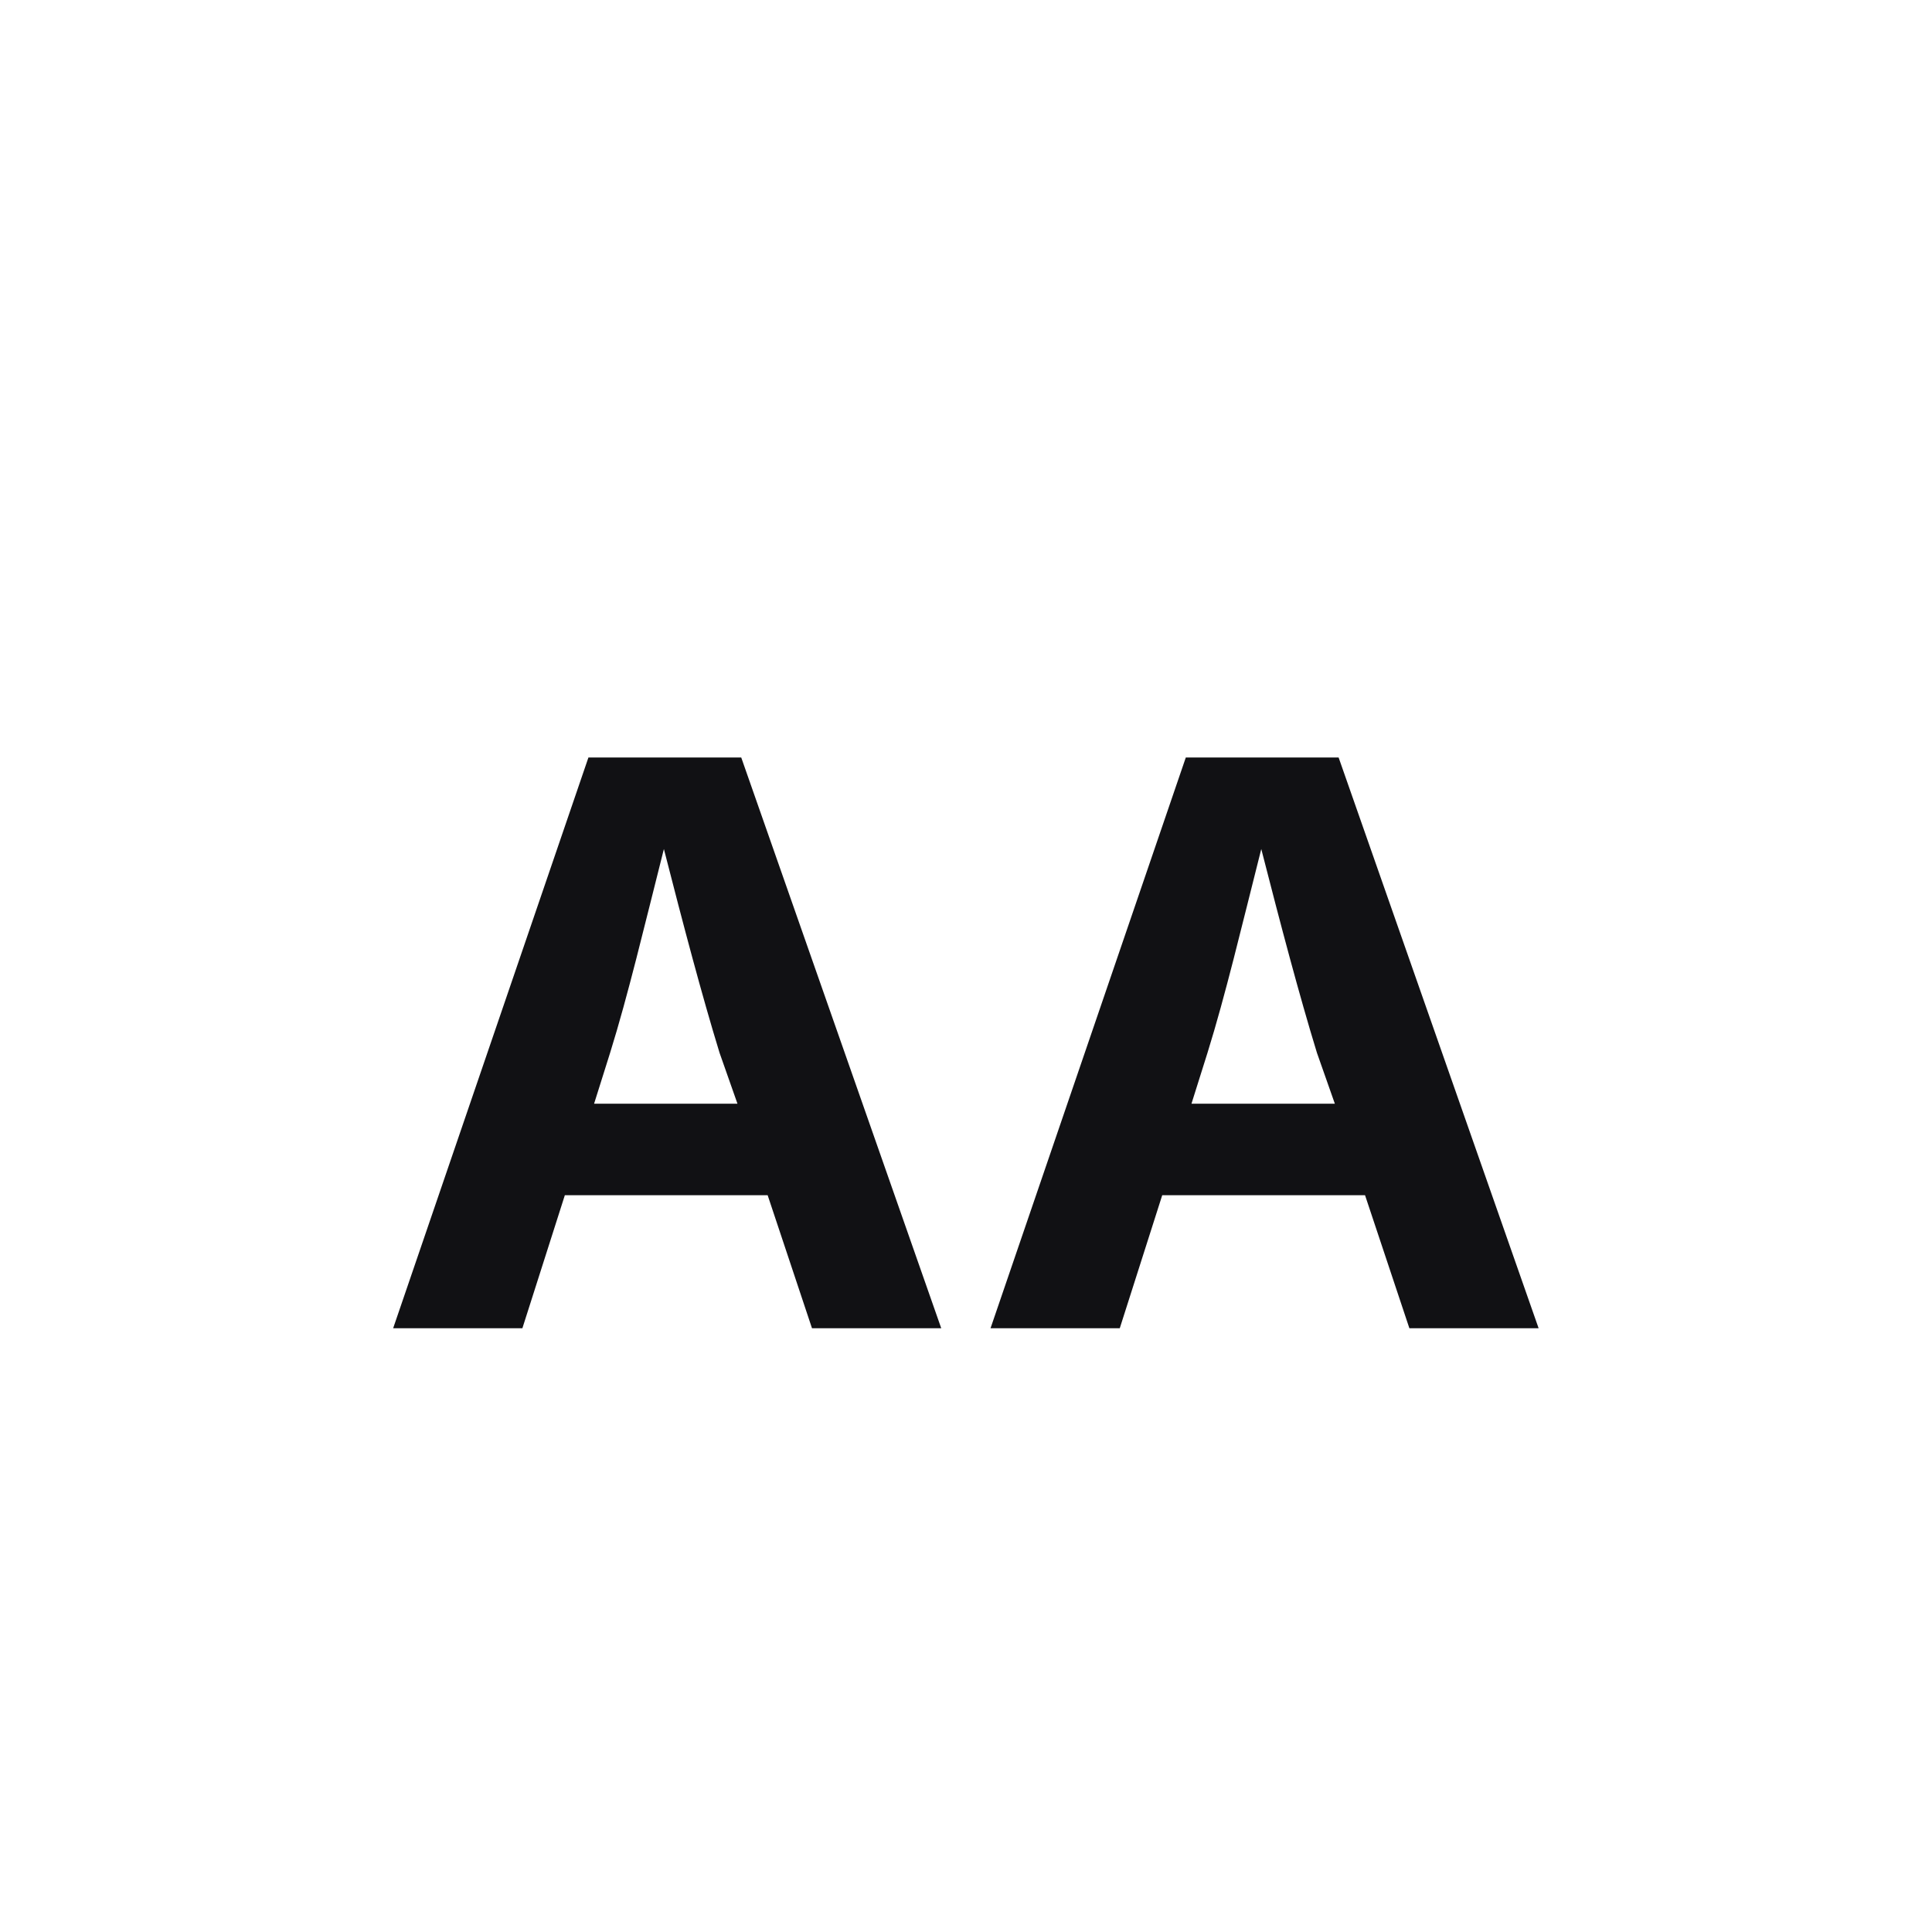
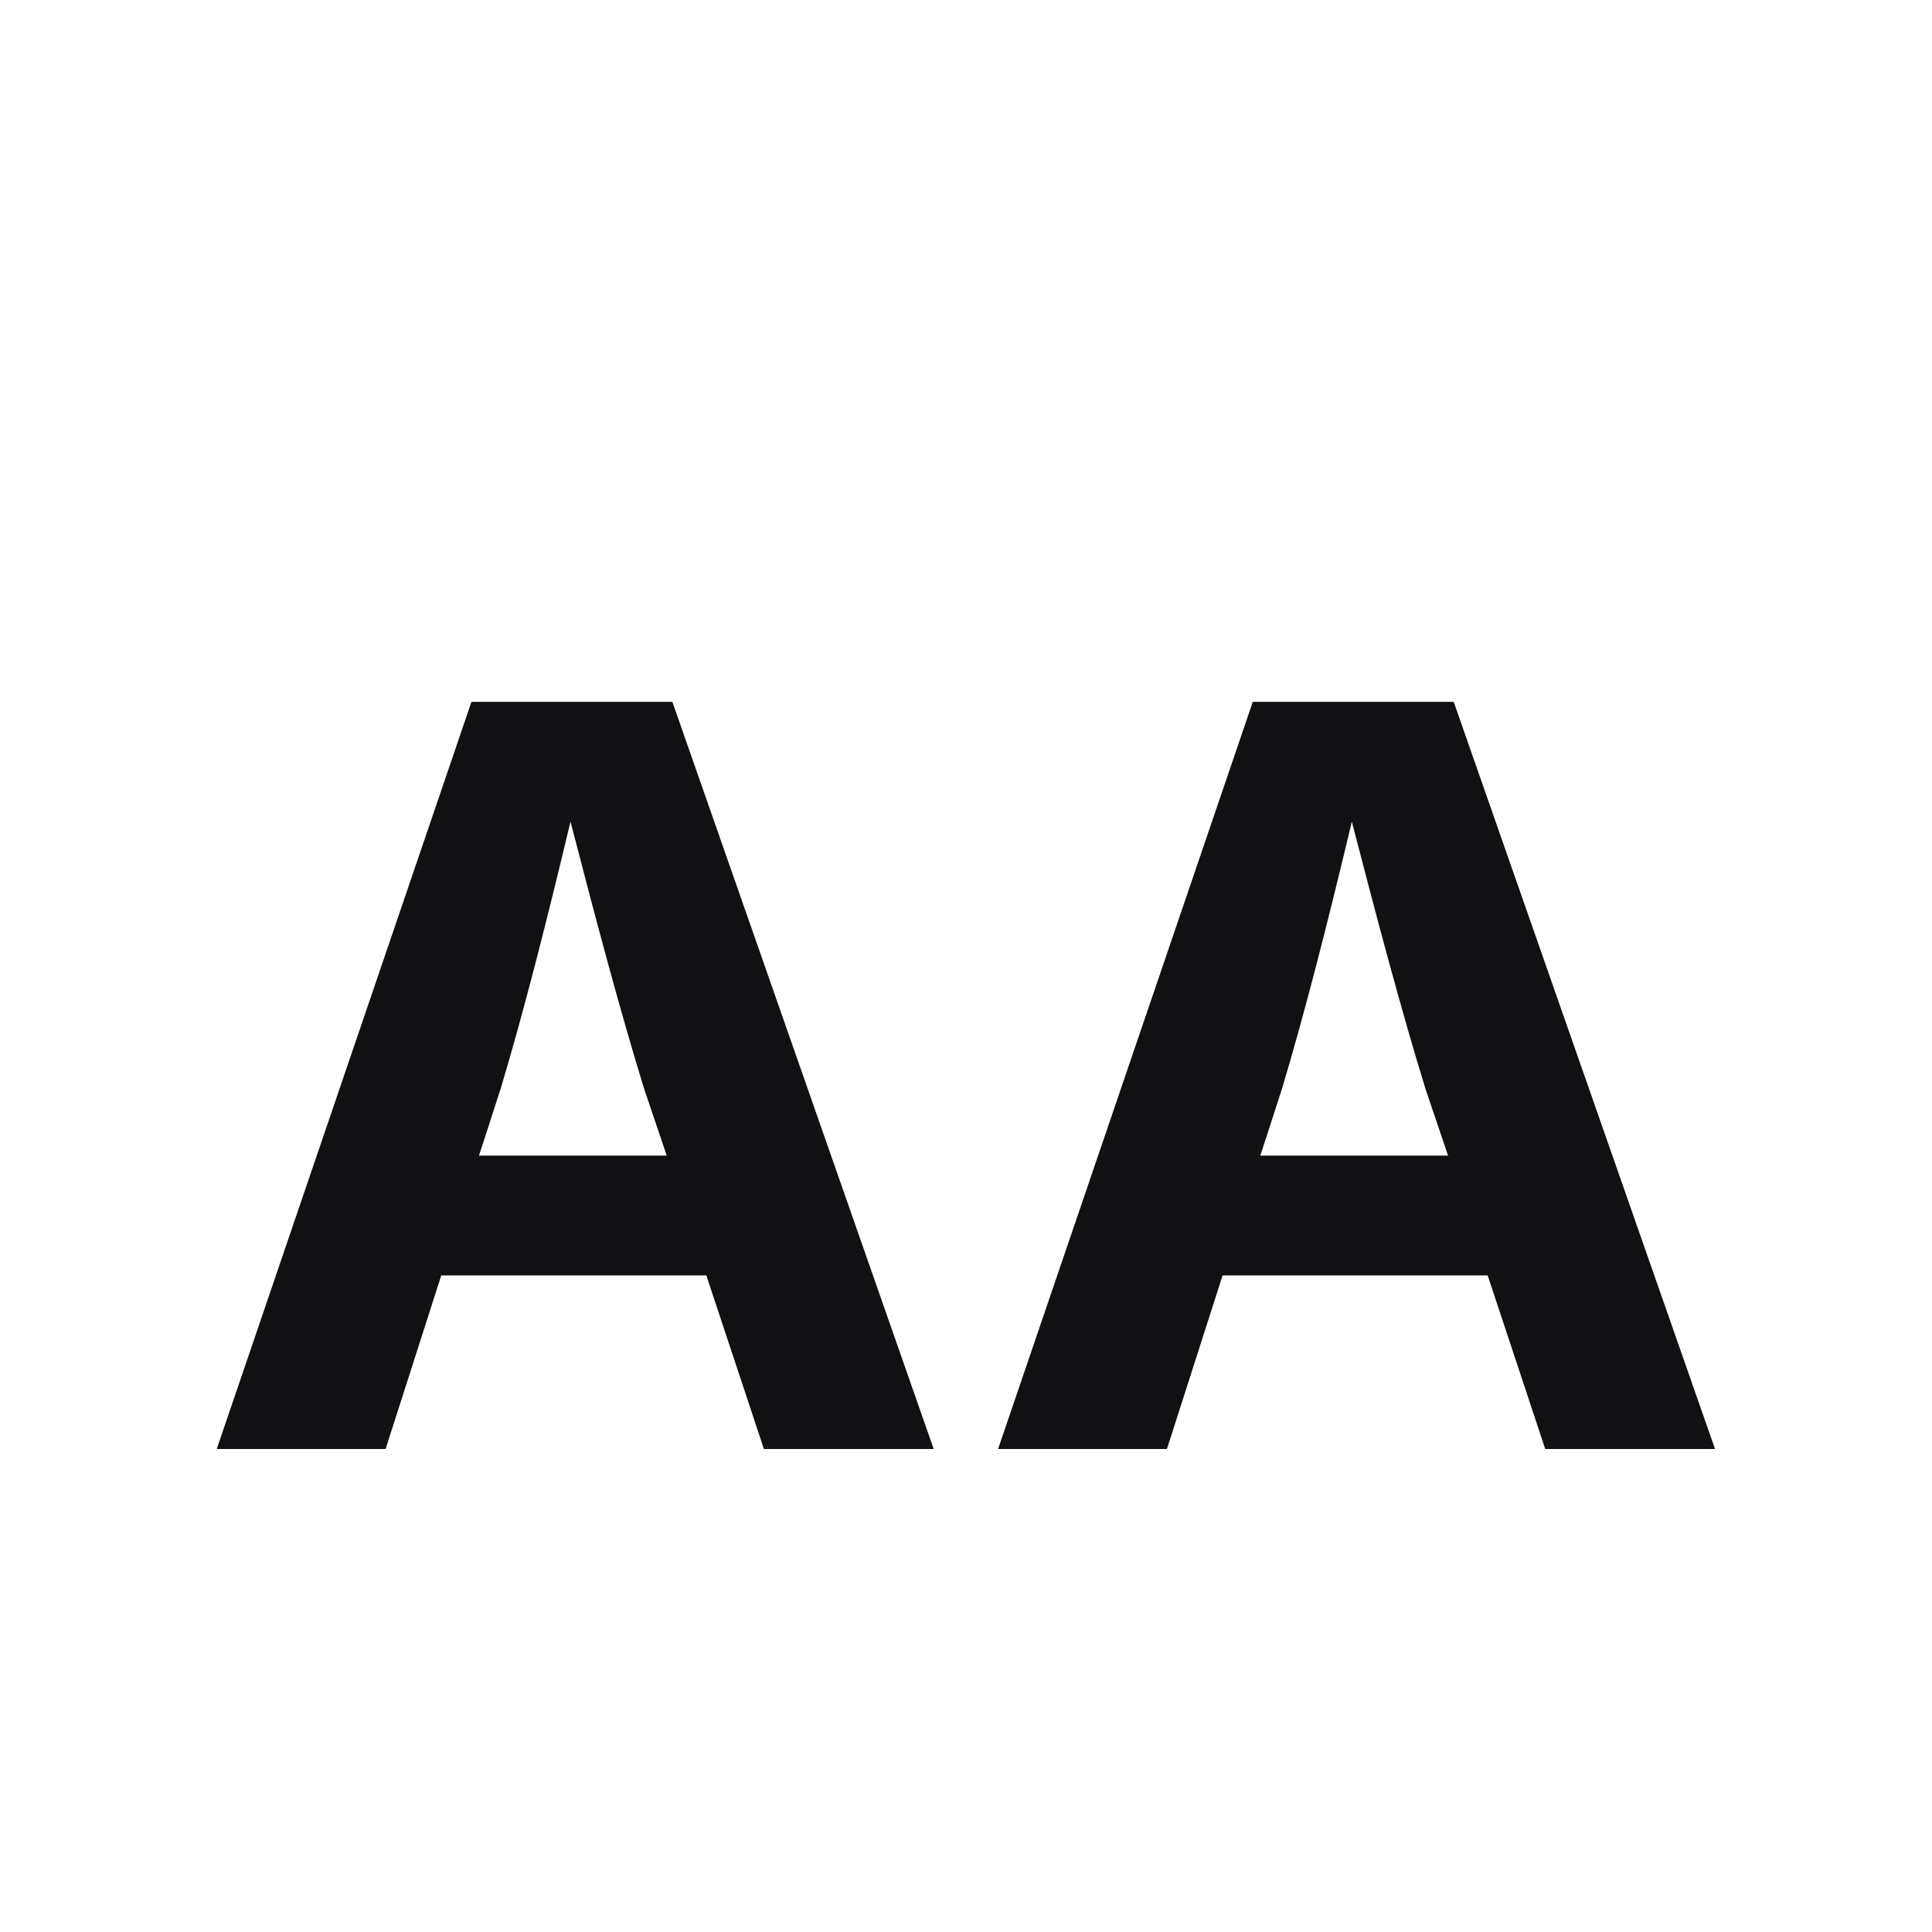
<svg xmlns="http://www.w3.org/2000/svg" viewBox="0 0 32 32">
-   <text x="16" y="22" font-family="system-ui, -apple-system, BlinkMacSystemFont, 'Segoe UI', sans-serif" font-size="13" font-weight="700" fill="#111114" text-anchor="middle">AA</text>
+   <text x="16" y="24" font-family="system-ui, -apple-system, BlinkMacSystemFont, 'Segoe UI', sans-serif" font-size="17" font-weight="700" fill="#111114" text-anchor="middle">AA</text>
</svg>
